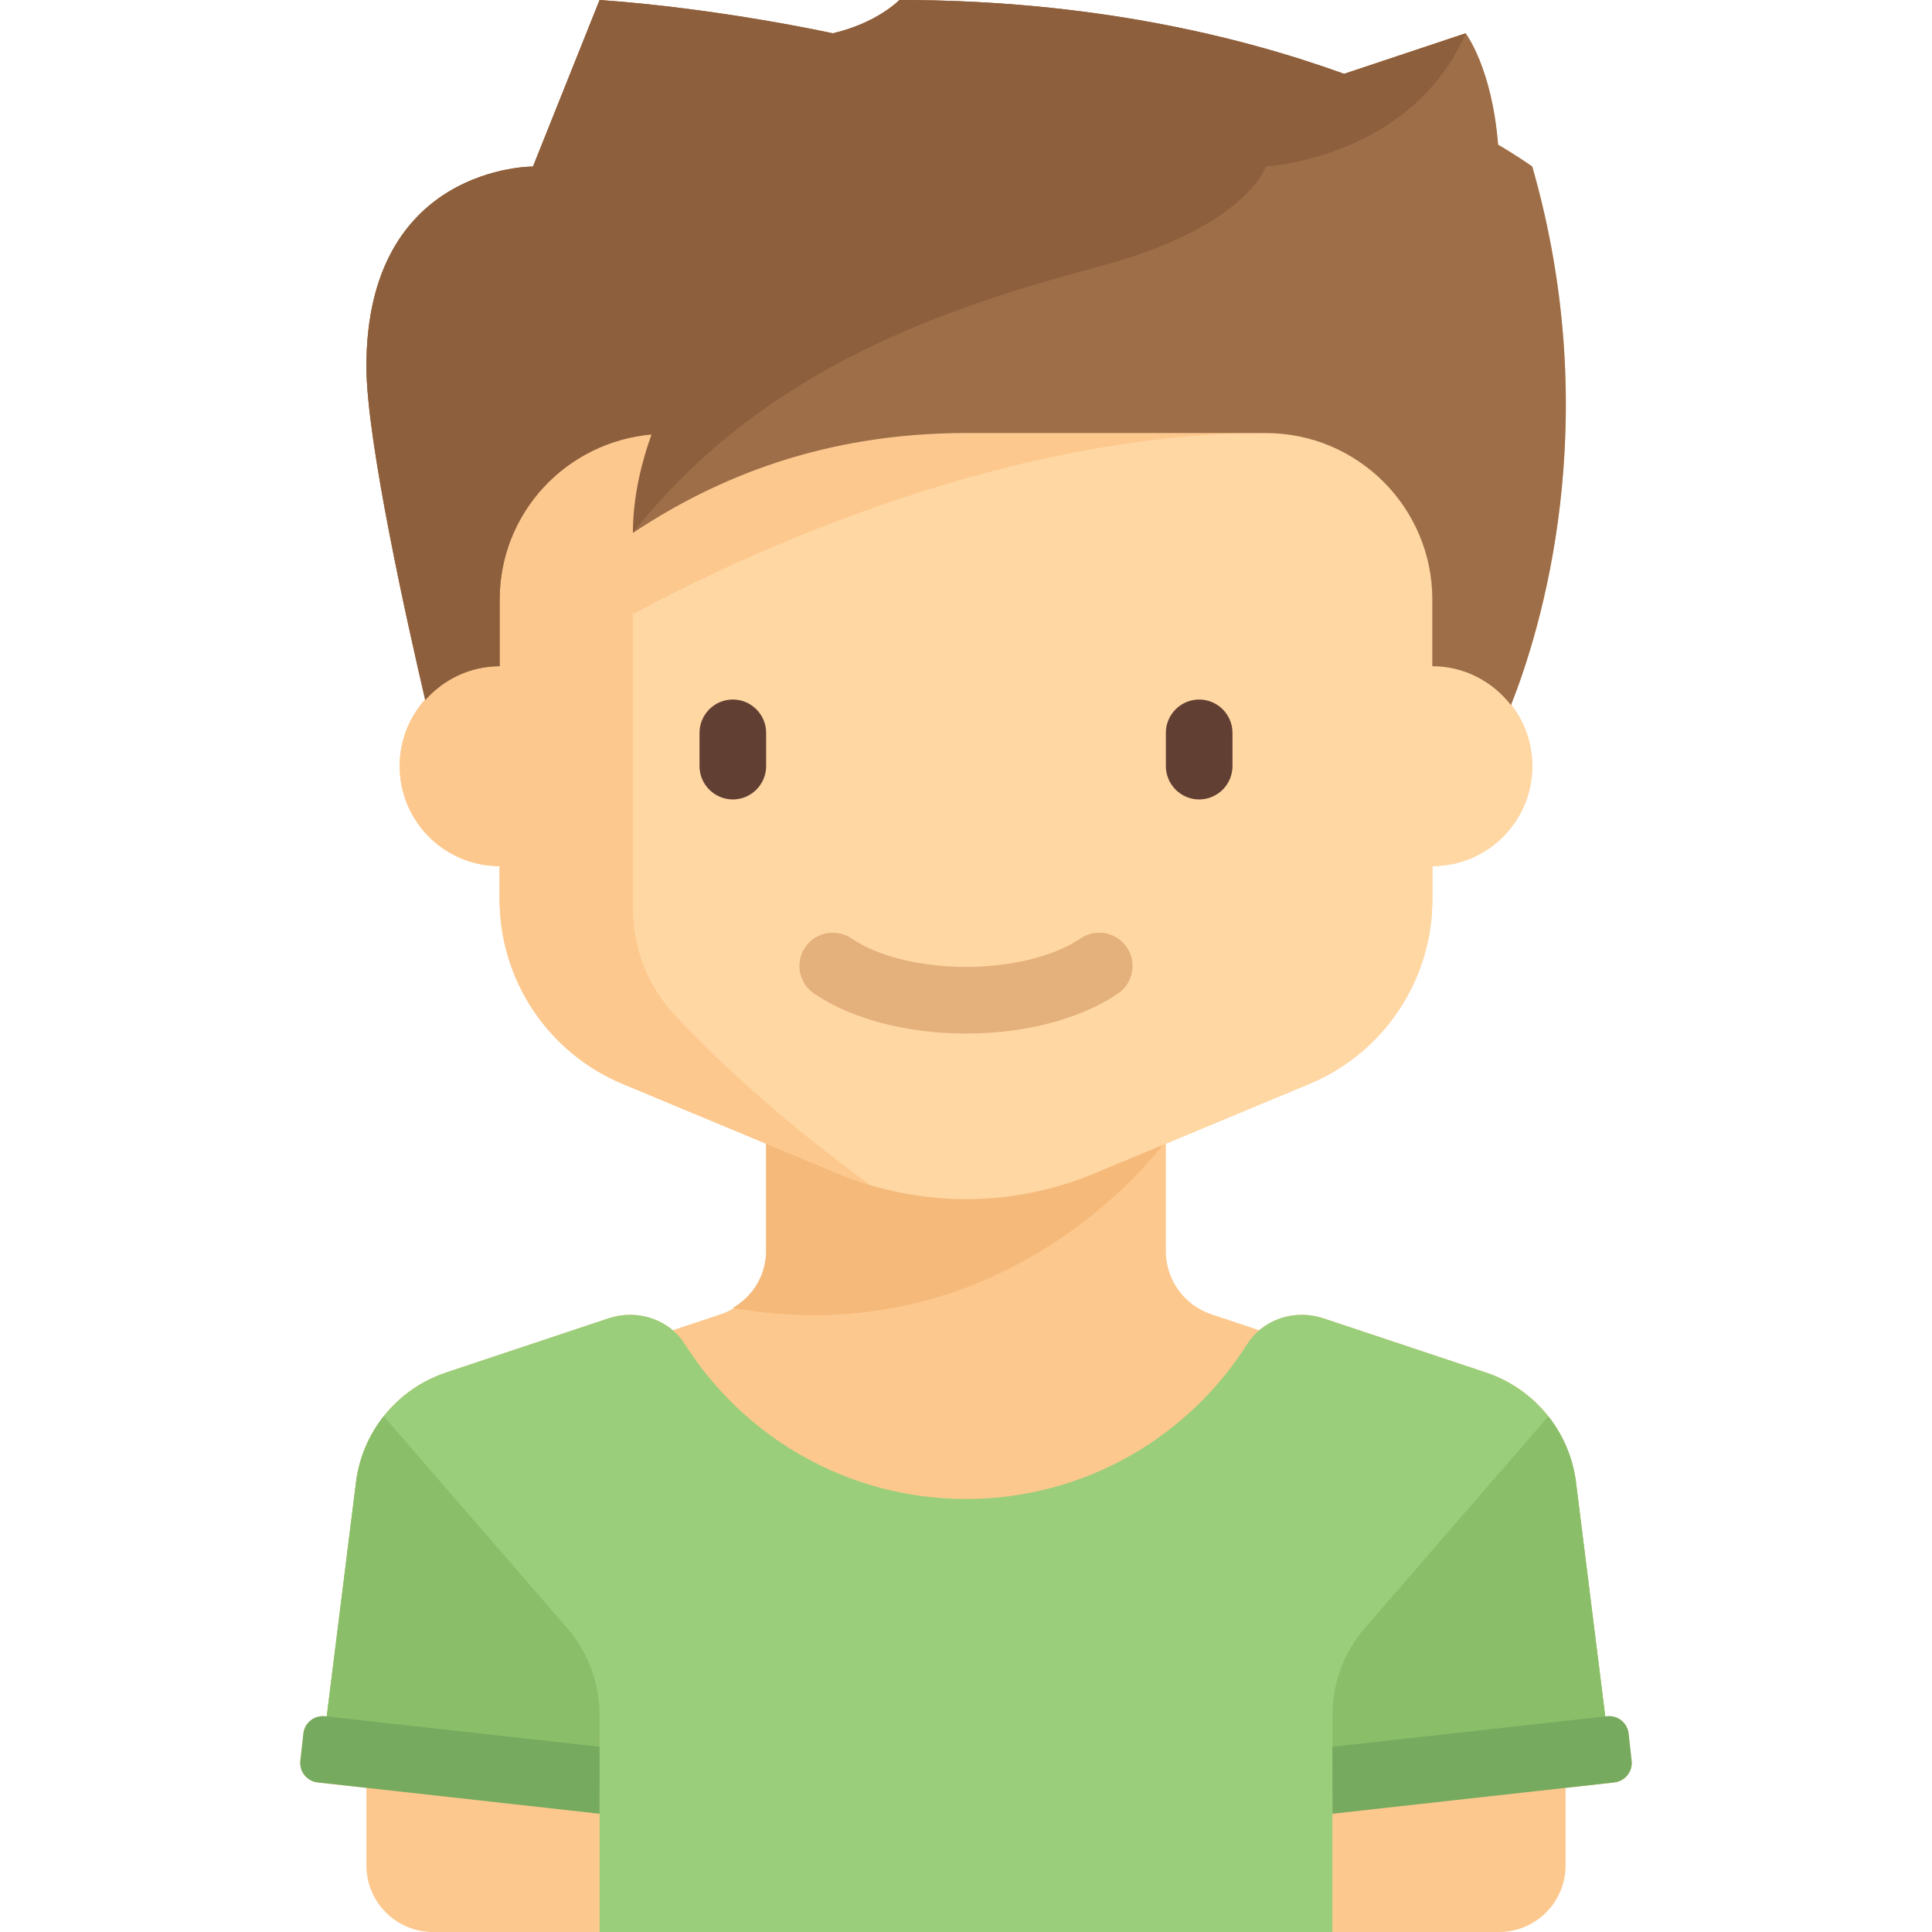
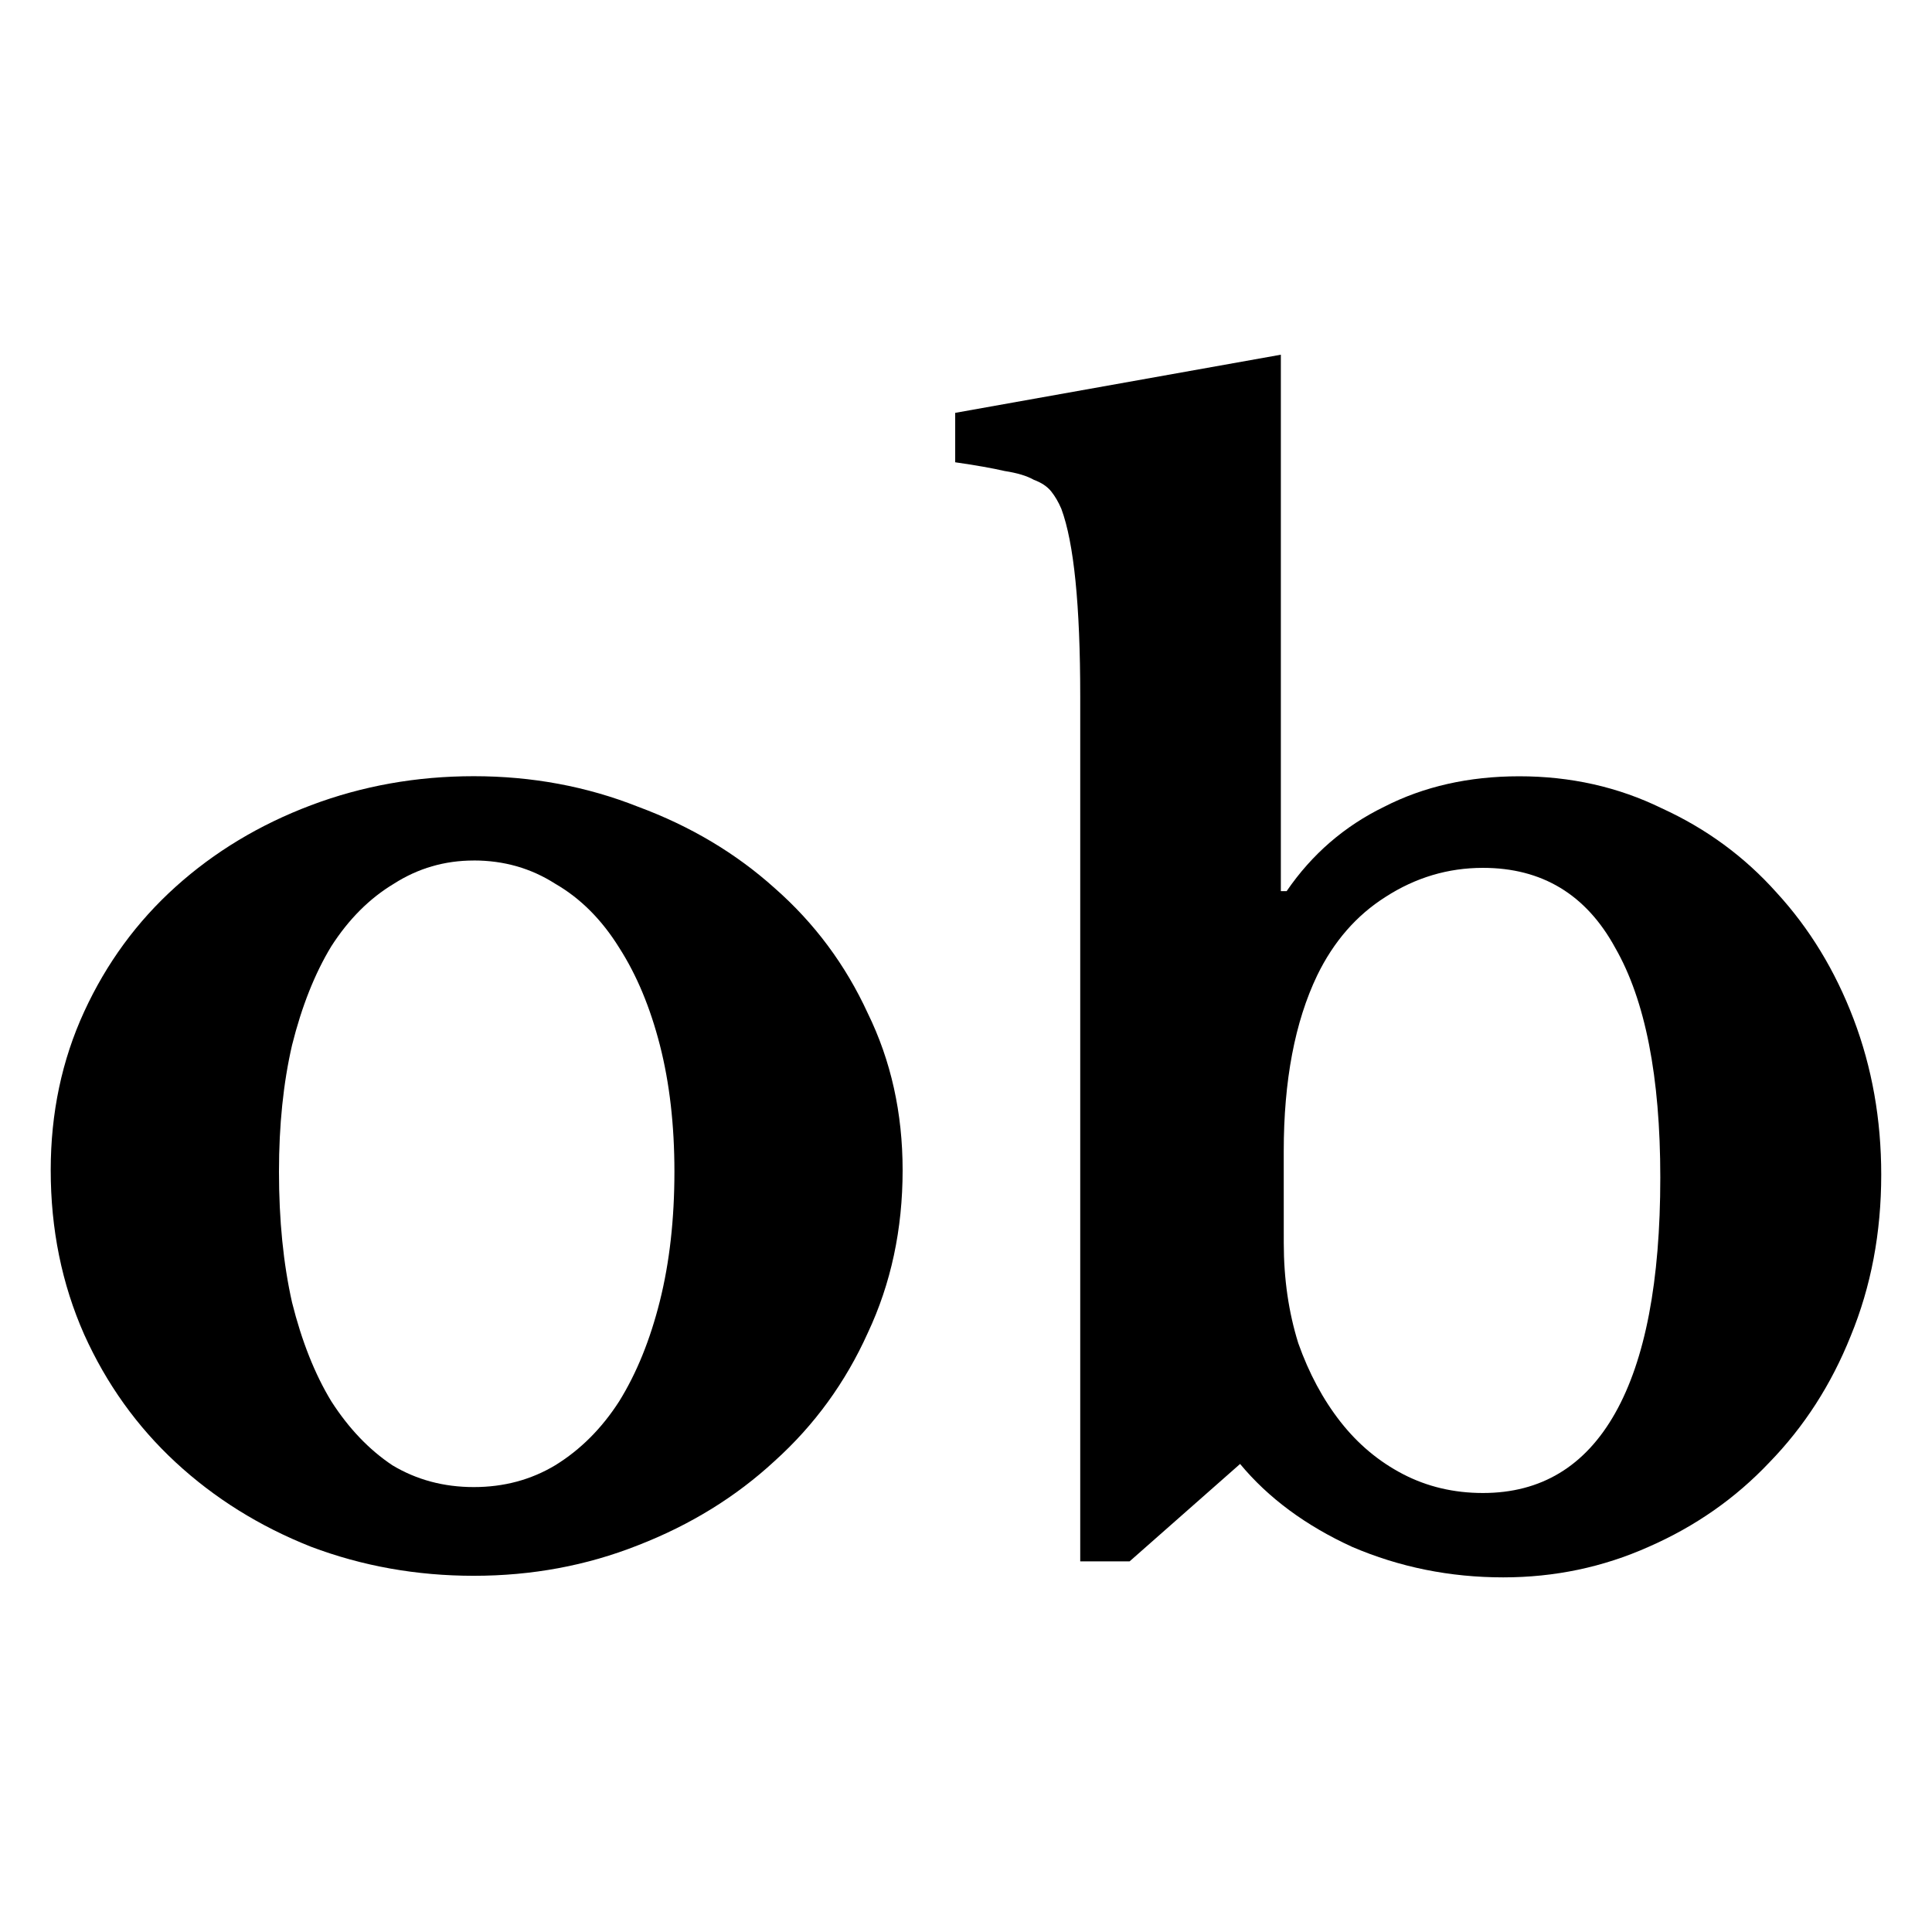
- <svg xmlns="http://www.w3.org/2000/svg" viewBox="0 0 464.001 464.001">
-   <path d="m391.86 422.88l-0.726-6.536c-0.287-2.585-2.616-4.449-5.201-4.162l-0.407 0.045-7.027-56.214c-1.529-12.228-9.943-22.492-21.634-26.389l-39.047-13.016c-5.362-1.788-11.244-0.65-15.379 2.874l-11.502-3.834c-6.534-2.178-10.94-8.292-10.94-15.179v-25.802l34.461-14.359c17.888-7.451 29.539-24.928 29.539-44.306v-8c13.255 0 24-10.745 24-24 0-5.565-1.9-10.684-5.079-14.755 6.955-17.544 22.716-67.785 5.079-129.24 0 0-2.863-2.102-8.21-5.26-1.449-18.451-7.79-26.74-7.79-26.74l-29.199 9.733c-25.443-9.187-61.215-17.733-106.8-17.733 0 0-5.25 5.5-16 8 0 0-27.25-6-56-8l-16 40s-40-0.333-40 48c0 17.727 9.883 61.932 14.105 80.013-3.796 4.245-6.106 9.845-6.106 15.987 0 13.255 10.745 24 24 24v8c0 19.377 11.651 36.854 29.538 44.308l34.462 14.359v25.801c0 6.887-4.407 13.001-10.94 15.179l-11.502 3.834c-4.135-3.524-10.017-4.662-15.379-2.874l-39.047 13.016c-11.691 3.897-20.105 14.161-21.634 26.389l-7.027 56.214-0.407-0.045c-2.586-0.287-4.914 1.576-5.202 4.162l-0.726 6.536c-0.287 2.585 1.576 4.914 4.161 5.201l11.703 1.3v18.62c0 8.836 7.163 16 16 16h256c8.837 0 16-7.164 16-16v-18.621l11.702-1.3c2.585-0.287 4.449-2.616 4.161-5.201z" fill="#FDC88E" />
-   <path d="M280,274h-96v26.468c0,5.759-3.186,10.831-8.017,13.659C243.077,325.871,280,274,280,274z" fill="#F5B97A" />
-   <path d="m344 160v-16c0-22.091-17.909-40-40-40h-144c-22.091 0-40 17.909-40 40v16c-13.255 0-24 10.745-24 24s10.745 24 24 24v8c0 19.377 11.651 36.854 29.538 44.308l51.691 21.538c9.751 4.063 20.209 6.154 30.771 6.154s21.019-2.092 30.769-6.154l51.694-21.539c17.886-7.452 29.537-24.929 29.537-44.307v-8c13.255 0 24-10.745 24-24s-10.745-24-24-24z" fill="#FFD7A3" />
-   <path d="m320 464v-40h67l-8.499-67.989c-1.529-12.228-9.943-22.492-21.634-26.389l-39.047-13.016c-6.8-2.267-14.45 0.154-18.291 6.206-14.18 22.344-39.105 37.187-67.528 37.187s-53.349-14.844-67.53-37.188c-3.841-6.052-11.491-8.473-18.291-6.206l-39.047 13.016c-11.691 3.897-20.105 14.161-21.634 26.389l-7.609 60.872 66.111 0.117v47.001h176z" fill="#9bce7a" />
-   <path d="m176 192c-4.4 0-8-3.6-8-8v-8c0-4.4 3.6-8 8-8s8 3.6 8 8v8c0 4.4-3.601 8-8 8z" fill="#623F33" />
-   <path d="m288 192c-4.4 0-8-3.6-8-8v-8c0-4.4 3.6-8 8-8s8 3.6 8 8v8c0 4.4-3.6 8-8 8z" fill="#623F33" />
-   <path d="m232 248.22c-14.223 0-27.527-3.5-36.5-9.605-3.652-2.484-4.602-7.461-2.113-11.113 2.48-3.648 7.461-4.598 11.113-2.113 6.289 4.277 16.57 6.832 27.5 6.832s21.211-2.555 27.5-6.832c3.66-2.492 8.629-1.539 11.113 2.113 2.488 3.652 1.539 8.629-2.113 11.113-8.972 6.105-22.277 9.605-36.5 9.605z" fill="#E4B07B" />
-   <path d="m162 243.72c-6.482-6.95-9.995-16.121-9.995-25.625v-70.606c22.079-11.943 86.599-43.492 152-43.492h-144c-2.754 0-5.421 0.321-8 0.881v-0.075c-18.257 3.707-32 19.843-32 39.194v16c-13.255 0-24 10.745-24 24s10.745 24 24 24v8c0 19.378 11.651 36.855 29.538 44.308l51.69 21.538c2.53 1.054 5.112 1.962 7.727 2.749-22.844-16.712-38.049-31.321-46.958-40.872z" fill="#FDC88E" />
-   <path d="m144 430.04v-18.106c0-7.697-2.774-15.135-7.813-20.953l-44.046-50.844c-3.552 4.497-5.903 9.961-6.642 15.874l-8.356 66.847c12.723 0.764 46.567 4.729 66.857 7.182z" fill="#8abe69" />
-   <path d="m144 419.51l-65.936-7.326c-2.586-0.287-4.914 1.576-5.202 4.161l-0.726 6.536c-0.287 2.585 1.576 4.914 4.161 5.201l67.703 7.523v-16.095z" fill="#76ab5f" />
-   <path d="m320 430.04v-18.106c0-7.697 2.774-15.135 7.813-20.953l44.046-50.829c3.552 4.497 5.903 9.946 6.642 15.859l8.356 66.847c-12.723 0.764-46.568 4.729-66.857 7.182z" fill="#8abe69" />
-   <path d="m320 419.51l65.936-7.326c2.586-0.287 4.914 1.576 5.202 4.161l0.726 6.536c0.287 2.585-1.576 4.914-4.161 5.201l-67.703 7.523v-16.095z" fill="#76ab5f" />
-   <path d="m368 40s-2.863-2.102-8.21-5.26c-1.449-18.451-7.79-26.74-7.79-26.74l-29.199 9.733c-25.443-9.187-61.215-17.733-106.8-17.733 0 0-5.25 5.5-16 8 0 0-27.25-6-56-8l-16 40s-40-0.333-40 48c0 17.761 9.921 62.104 14.13 80.12 4.396-4.944 10.734-8.12 17.87-8.12v-16c0-21.893 17.604-39.625 39.421-39.942-6.142 13.324-7.421 23.942-7.421 23.942 20-13.334 46-24 80-24h72c22.091 0 40 17.909 40 40v16c7.708 0 14.491 3.698 18.882 9.346 6.934-17.456 22.786-67.774 5.117-129.35z" fill="#9D6E48" />
-   <path d="m352 8l-29.199 9.733c-25.443-9.187-61.215-17.733-106.8-17.733 0 0-5.25 5.5-16 8 0 0-27.25-6-56-8l-16 40s-40-0.333-40 48c0 17.761 9.921 62.104 14.13 80.12 4.396-4.944 10.734-8.12 17.87-8.12v-16c0-20.881 16.059-37.829 36.468-39.644-2.145 5.966-4.468 14.467-4.468 23.644 31.5-40 76.242-54.431 112-64 35.5-9.5 40-24 40-24s34.999-2 47.999-32z" fill="#8D5F3D" />
+ <svg xmlns="http://www.w3.org/2000/svg" viewBox="0 0 64 64">
+   <g transform="matrix(0.9480208,0,0,0.9480208,1.679926,-217.3221)" style="stroke-width:0.265">
+     <path d="m 14.783,256.36 q 3.048,0 5.74,1.067 2.743,1.016 4.775,2.845 2.083,1.829 3.251,4.369 1.219,2.489 1.219,5.486 0,3.099 -1.219,5.69 -1.168,2.591 -3.251,4.47 -2.032,1.88 -4.775,2.946 Q 17.831,284.3 14.783,284.3 11.786,284.3 9.093,283.284 6.401,282.217 4.369,280.338 2.337,278.458 1.169,275.867 2e-4,273.226 2e-4,270.127 q 0,-2.997 1.168,-5.537 1.168,-2.54 3.2,-4.369 2.032,-1.829 4.724,-2.845 2.692,-1.016 5.69,-1.016 z m 0,2.946 q -1.524,0 -2.794,0.813 -1.27,0.762 -2.184,2.184 -0.864,1.422 -1.372,3.454 -0.457,1.981 -0.457,4.42 0,2.54 0.457,4.572 0.508,2.032 1.372,3.454 0.914,1.422 2.134,2.235 1.27,0.762 2.845,0.762 1.575,0 2.845,-0.762 1.321,-0.813 2.235,-2.235 0.914,-1.473 1.422,-3.505 0.508,-2.032 0.508,-4.521 0,-2.438 -0.508,-4.42 -0.508,-1.981 -1.422,-3.404 -0.914,-1.473 -2.235,-2.235 -1.27,-0.813 -2.845,-0.813 z" />
+     <path d="m 43.086,272.67 q 0,1.88 0.508,3.505 0.559,1.575 1.473,2.743 0.914,1.168 2.184,1.829 1.27,0.66 2.794,0.66 3.048,0 4.623,-2.794 1.575,-2.794 1.575,-8.23 0,-5.283 -1.575,-8.026 -1.524,-2.794 -4.623,-2.794 -1.829,0 -3.404,1.016 -1.524,0.965 -2.388,2.743 -1.168,2.438 -1.168,6.147 z m -0.102,-12.294 h 0.203 q 1.321,-1.93 3.404,-2.946 2.083,-1.067 4.724,-1.067 2.692,0 4.978,1.118 2.337,1.067 4.013,2.946 1.727,1.88 2.692,4.42 0.965,2.54 0.965,5.436 0,3.048 -1.067,5.639 -1.016,2.54 -2.845,4.42 -1.778,1.88 -4.216,2.946 -2.388,1.067 -5.08,1.067 -2.794,0 -5.283,-1.067 -2.438,-1.118 -3.912,-2.896 l -3.861,3.404 H 35.974 v -30.226 q 0,-4.775 -0.66,-6.553 -0.152,-0.356 -0.356,-0.61 -0.203,-0.254 -0.61,-0.406 -0.356,-0.203 -1.016,-0.305 -0.66,-0.152 -1.727,-0.305 v -1.727 l 11.379,-2.032 z" />
+   </g>
</svg>
